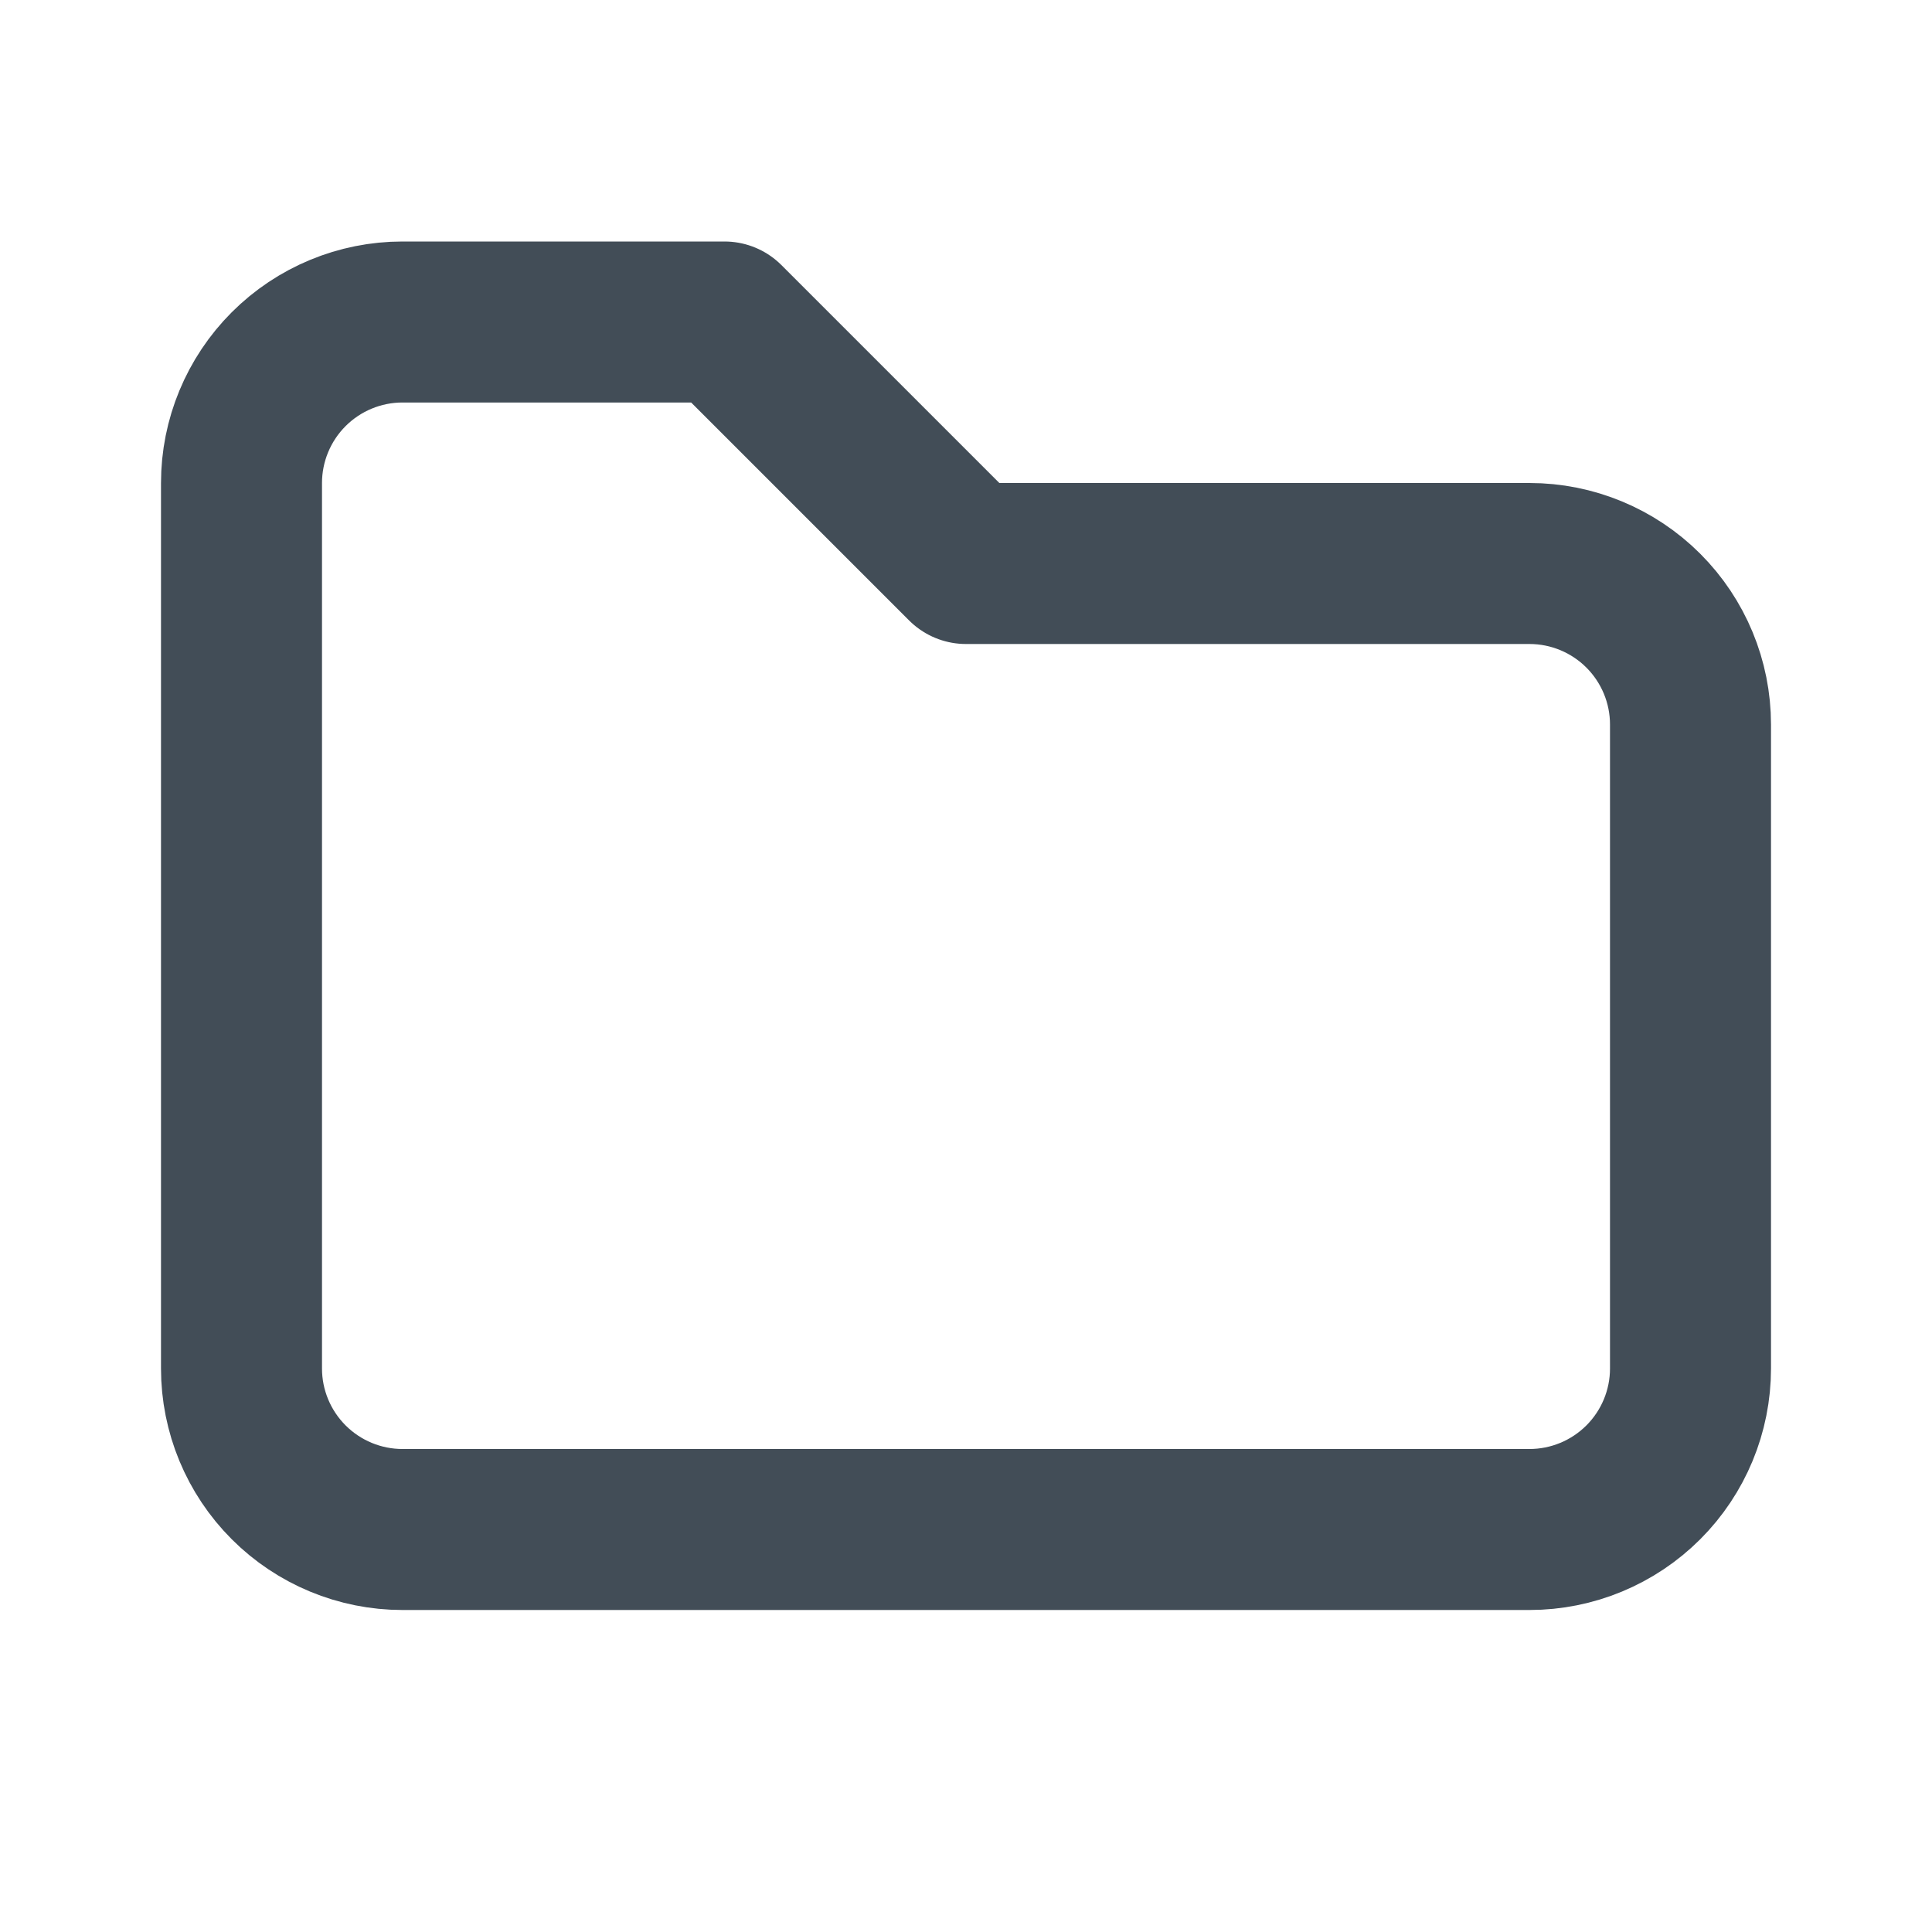
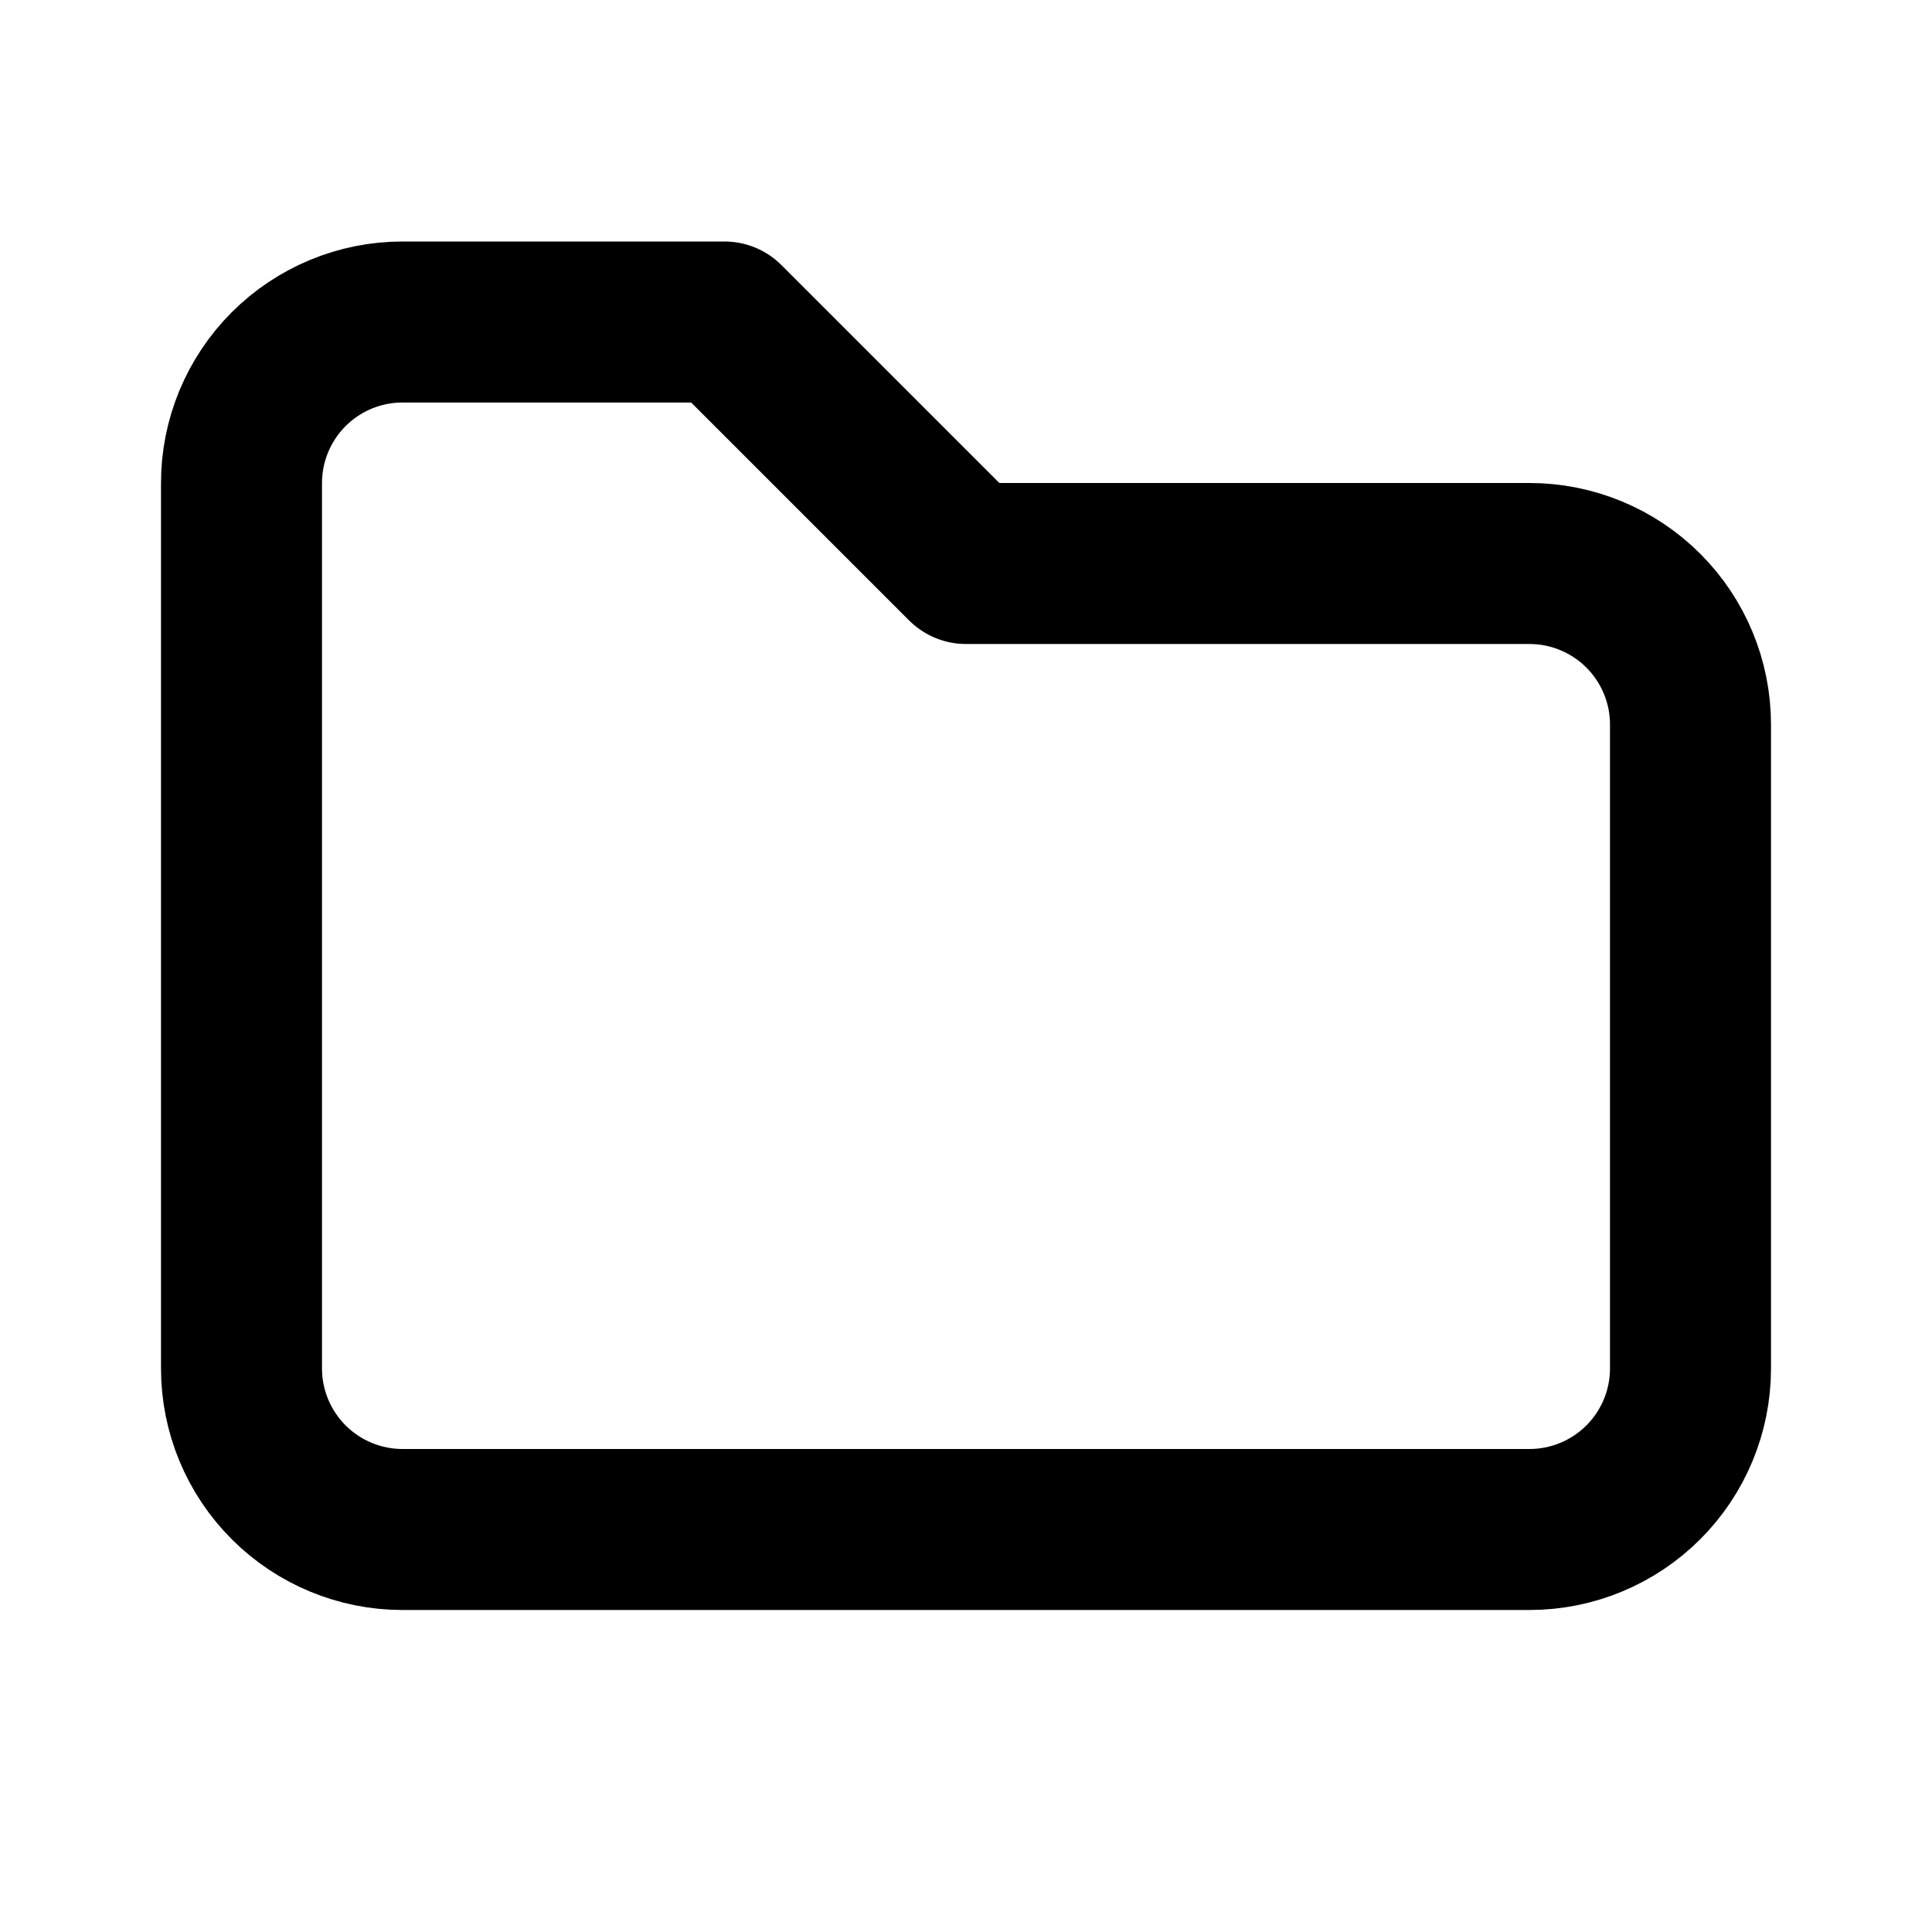
<svg xmlns="http://www.w3.org/2000/svg" width="24" height="24" viewBox="0 0 24 24" fill="none">
-   <path d="M5 4H9L12 7H19C19.53 7 20.039 7.211 20.414 7.586C20.789 7.961 21 8.47 21 9V17C21 17.53 20.789 18.039 20.414 18.414C20.039 18.789 19.53 19 19 19H5C4.47 19 3.961 18.789 3.586 18.414C3.211 18.039 3 17.53 3 17V6C3 5.47 3.211 4.961 3.586 4.586C3.961 4.211 4.47 4 5 4Z" stroke="#424D57" stroke-width="2" stroke-linecap="round" stroke-linejoin="round" />
+   <path d="M5 4H9L12 7H19C19.53 7 20.039 7.211 20.414 7.586C20.789 7.961 21 8.47 21 9V17C21 17.53 20.789 18.039 20.414 18.414C20.039 18.789 19.53 19 19 19H5C4.47 19 3.961 18.789 3.586 18.414C3.211 18.039 3 17.53 3 17V6C3 5.47 3.211 4.961 3.586 4.586C3.961 4.211 4.47 4 5 4Z" stroke="black" stroke-width="2" stroke-linecap="round" stroke-linejoin="round" />
</svg>
